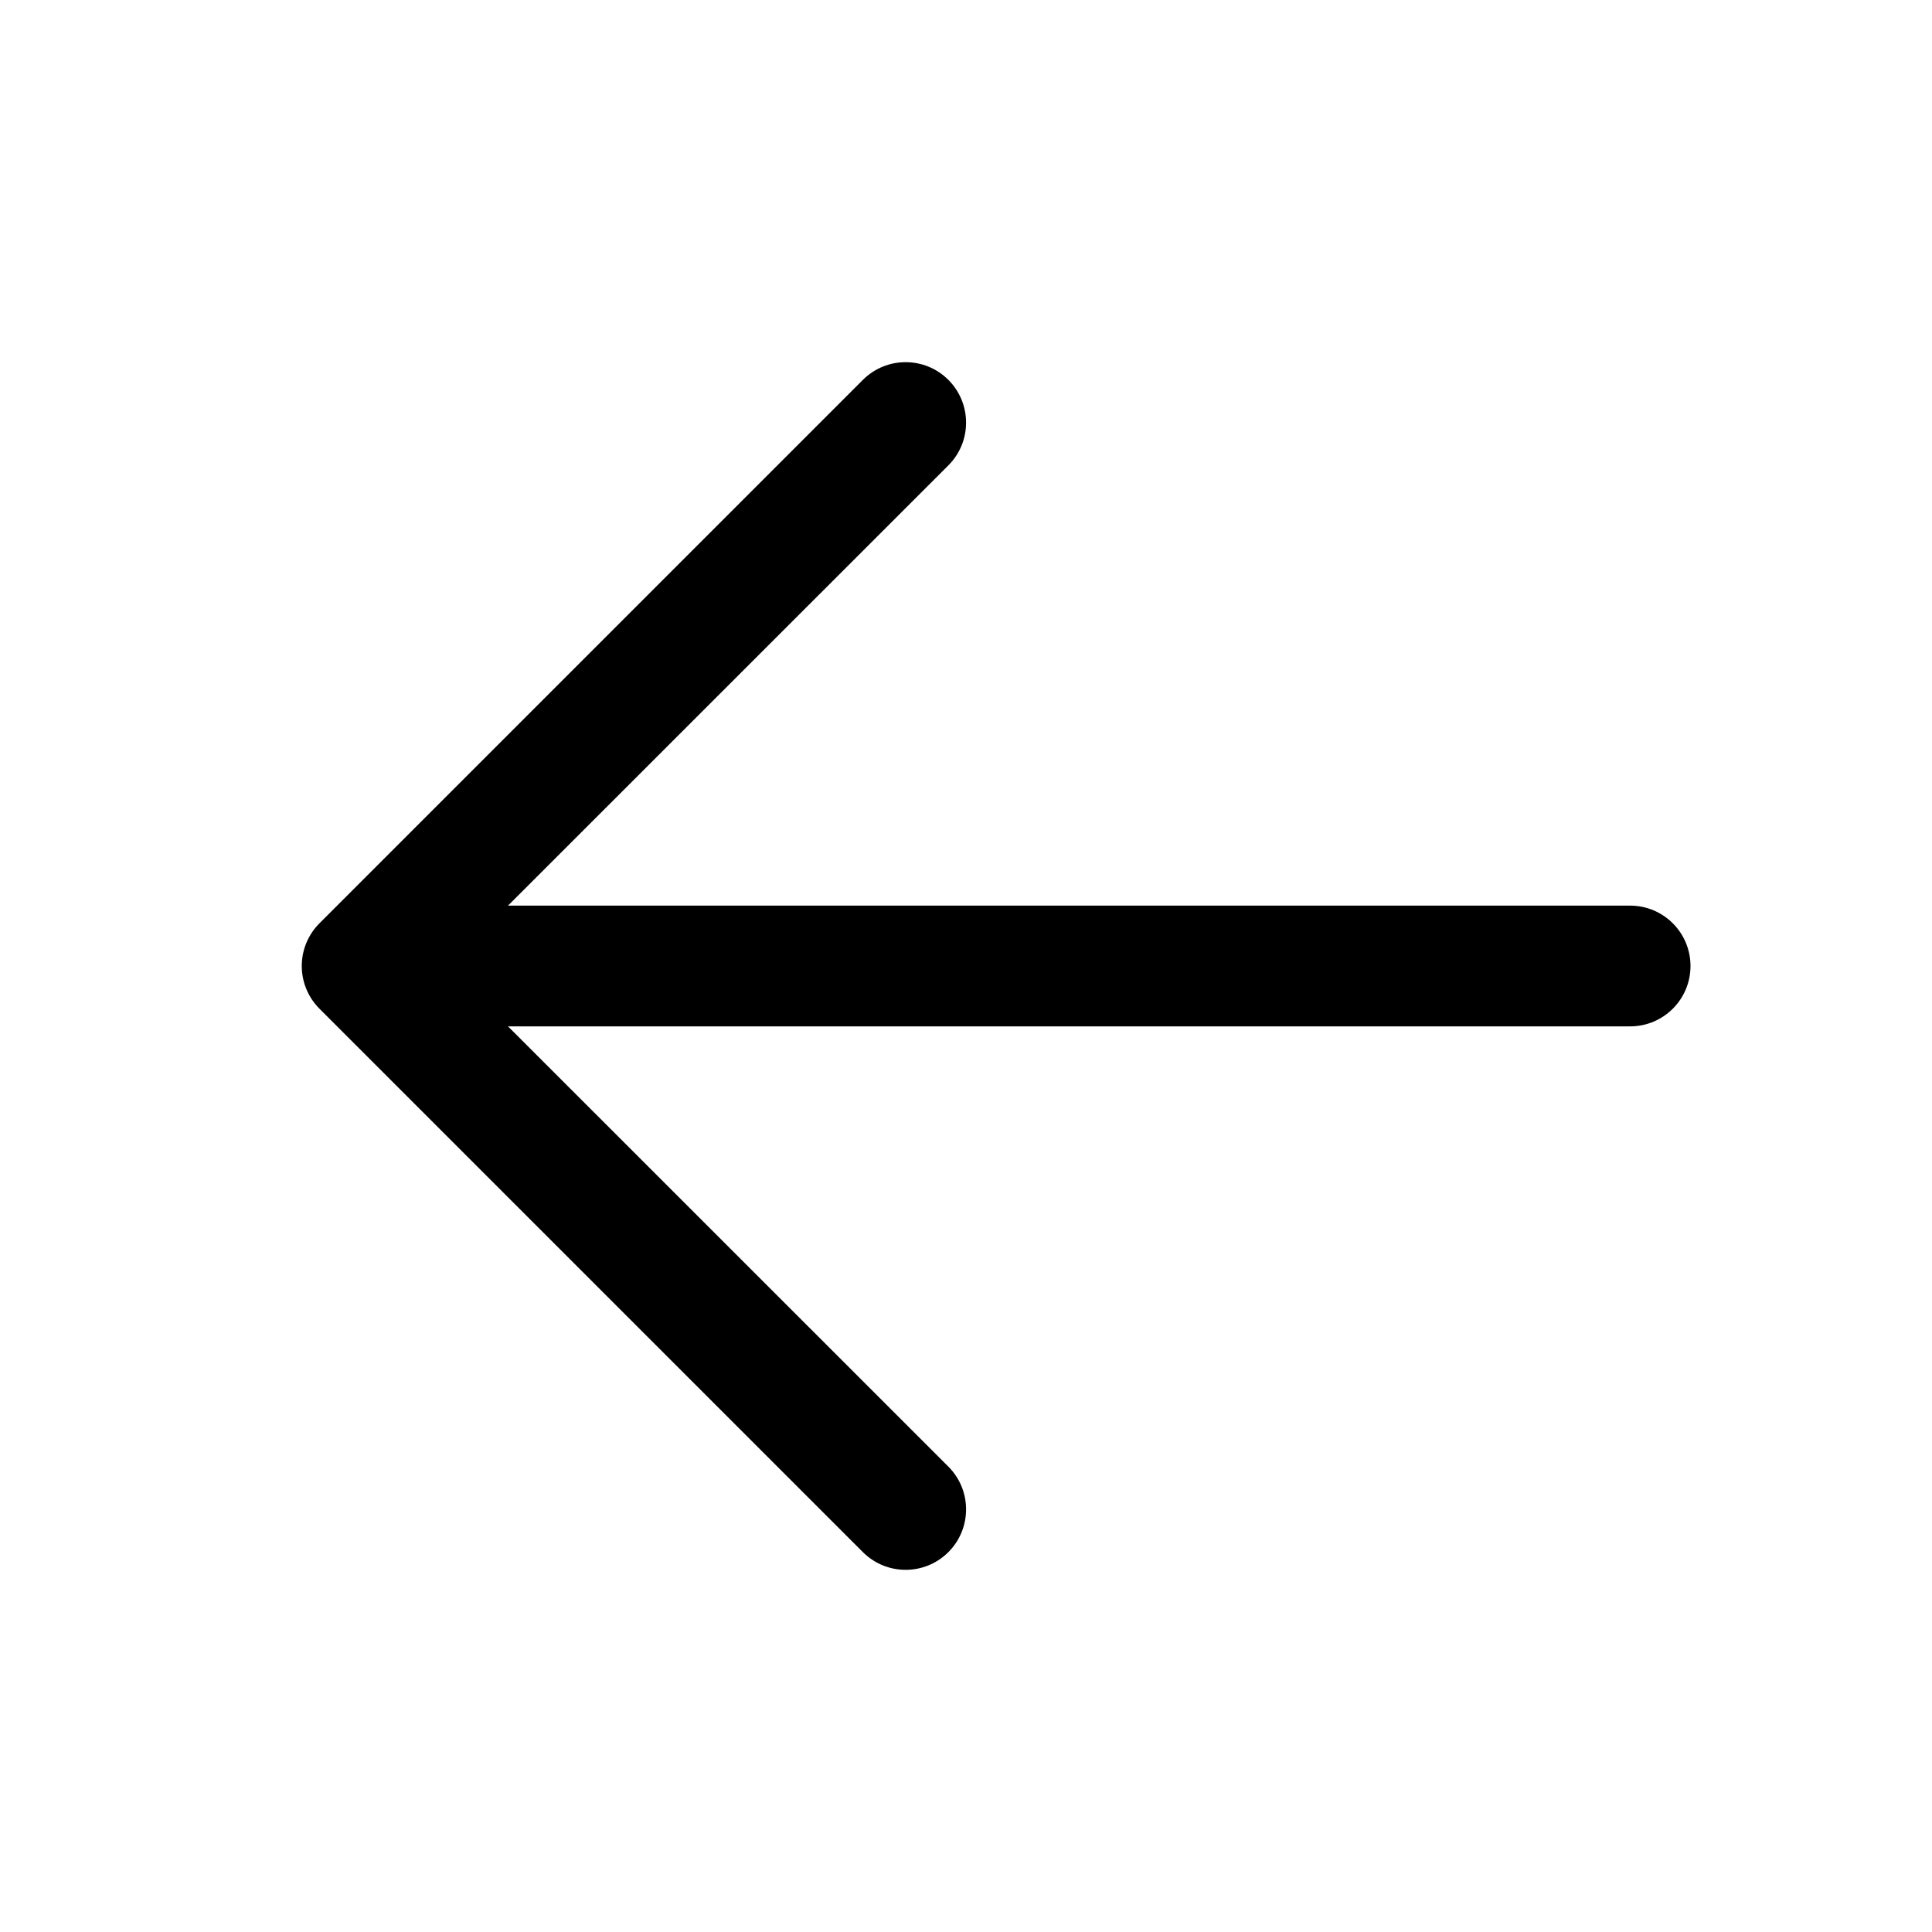
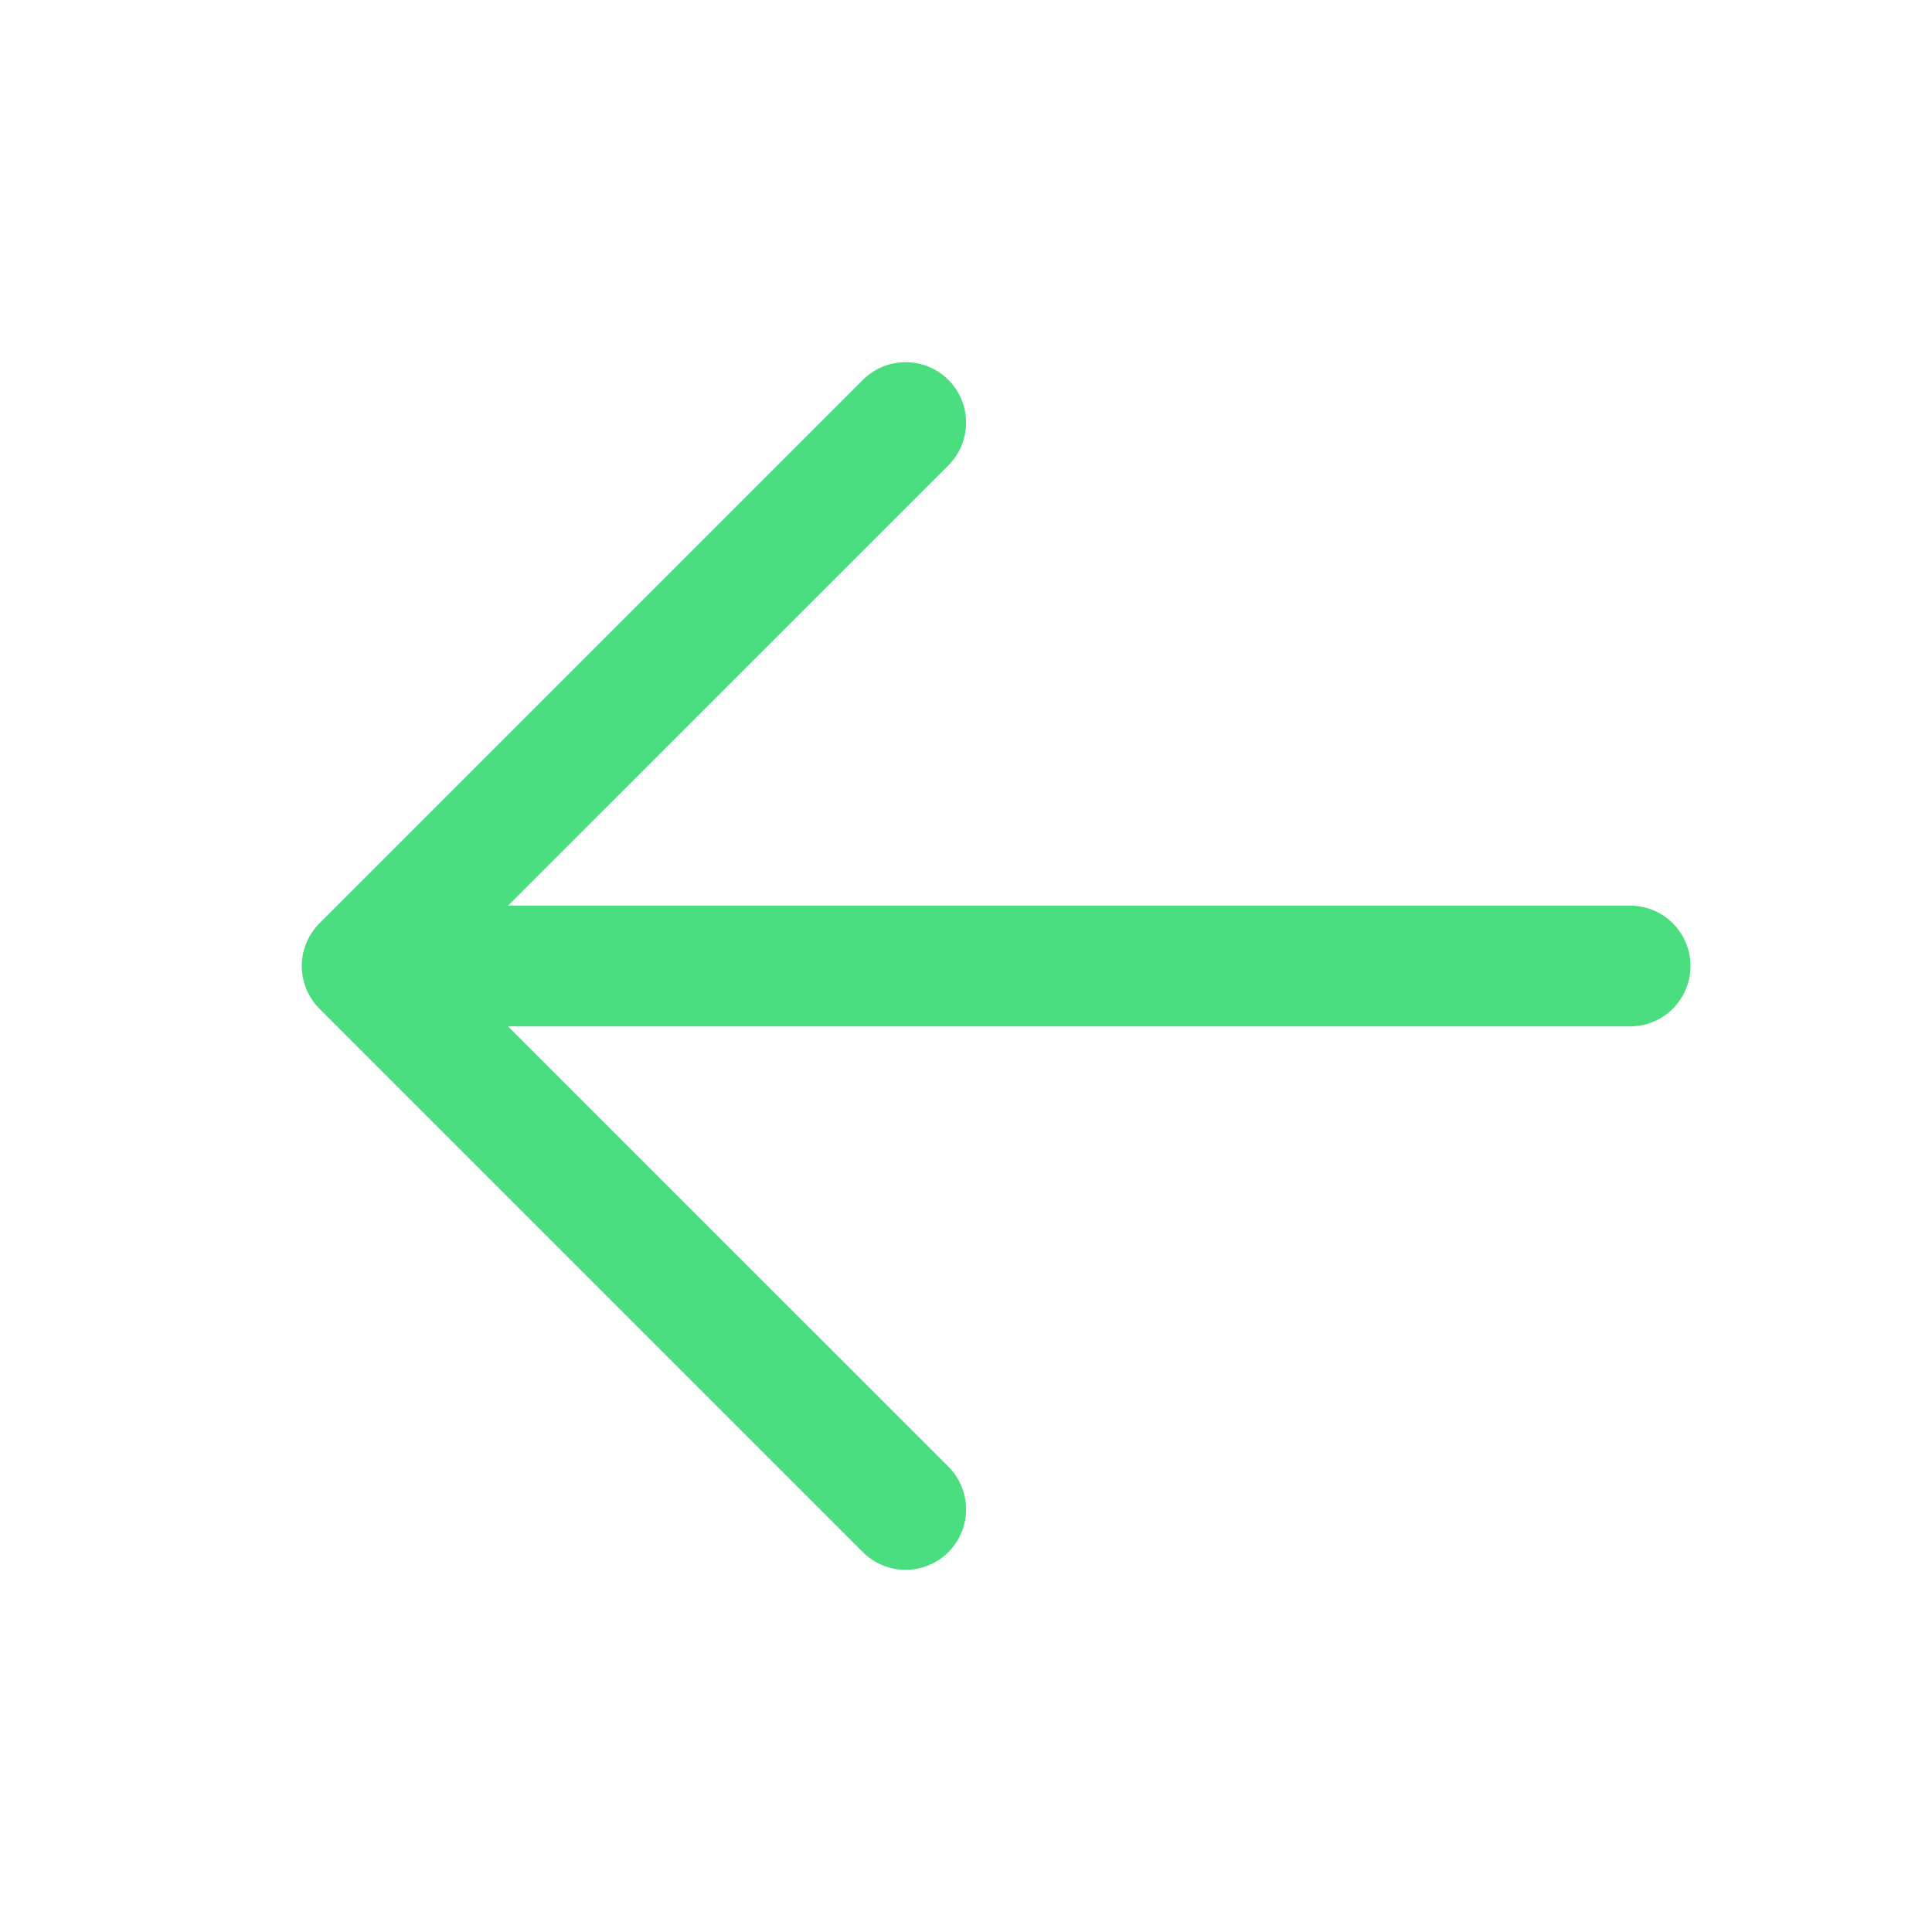
<svg xmlns="http://www.w3.org/2000/svg" width="800px" height="800px" viewBox="0 0 1024 1024">
-   <path fill="#000000" d="M224 480h640a32 32 0 1 1 0 64H224a32 32 0 0 1 0-64z" />
-   <path fill="#000000" d="m237.248 512 265.408 265.344a32 32 0 0 1-45.312 45.312l-288-288a32 32 0 0 1 0-45.312l288-288a32 32 0 1 1 45.312 45.312L237.248 512z" />
+   <path fill="#4ade80" d="M224 480h640a32 32 0 1 1 0 64H224a32 32 0 0 1 0-64z" />
+   <path fill="#4ade80" d="m237.248 512 265.408 265.344a32 32 0 0 1-45.312 45.312l-288-288a32 32 0 0 1 0-45.312l288-288a32 32 0 1 1 45.312 45.312L237.248 512z" />
</svg>
